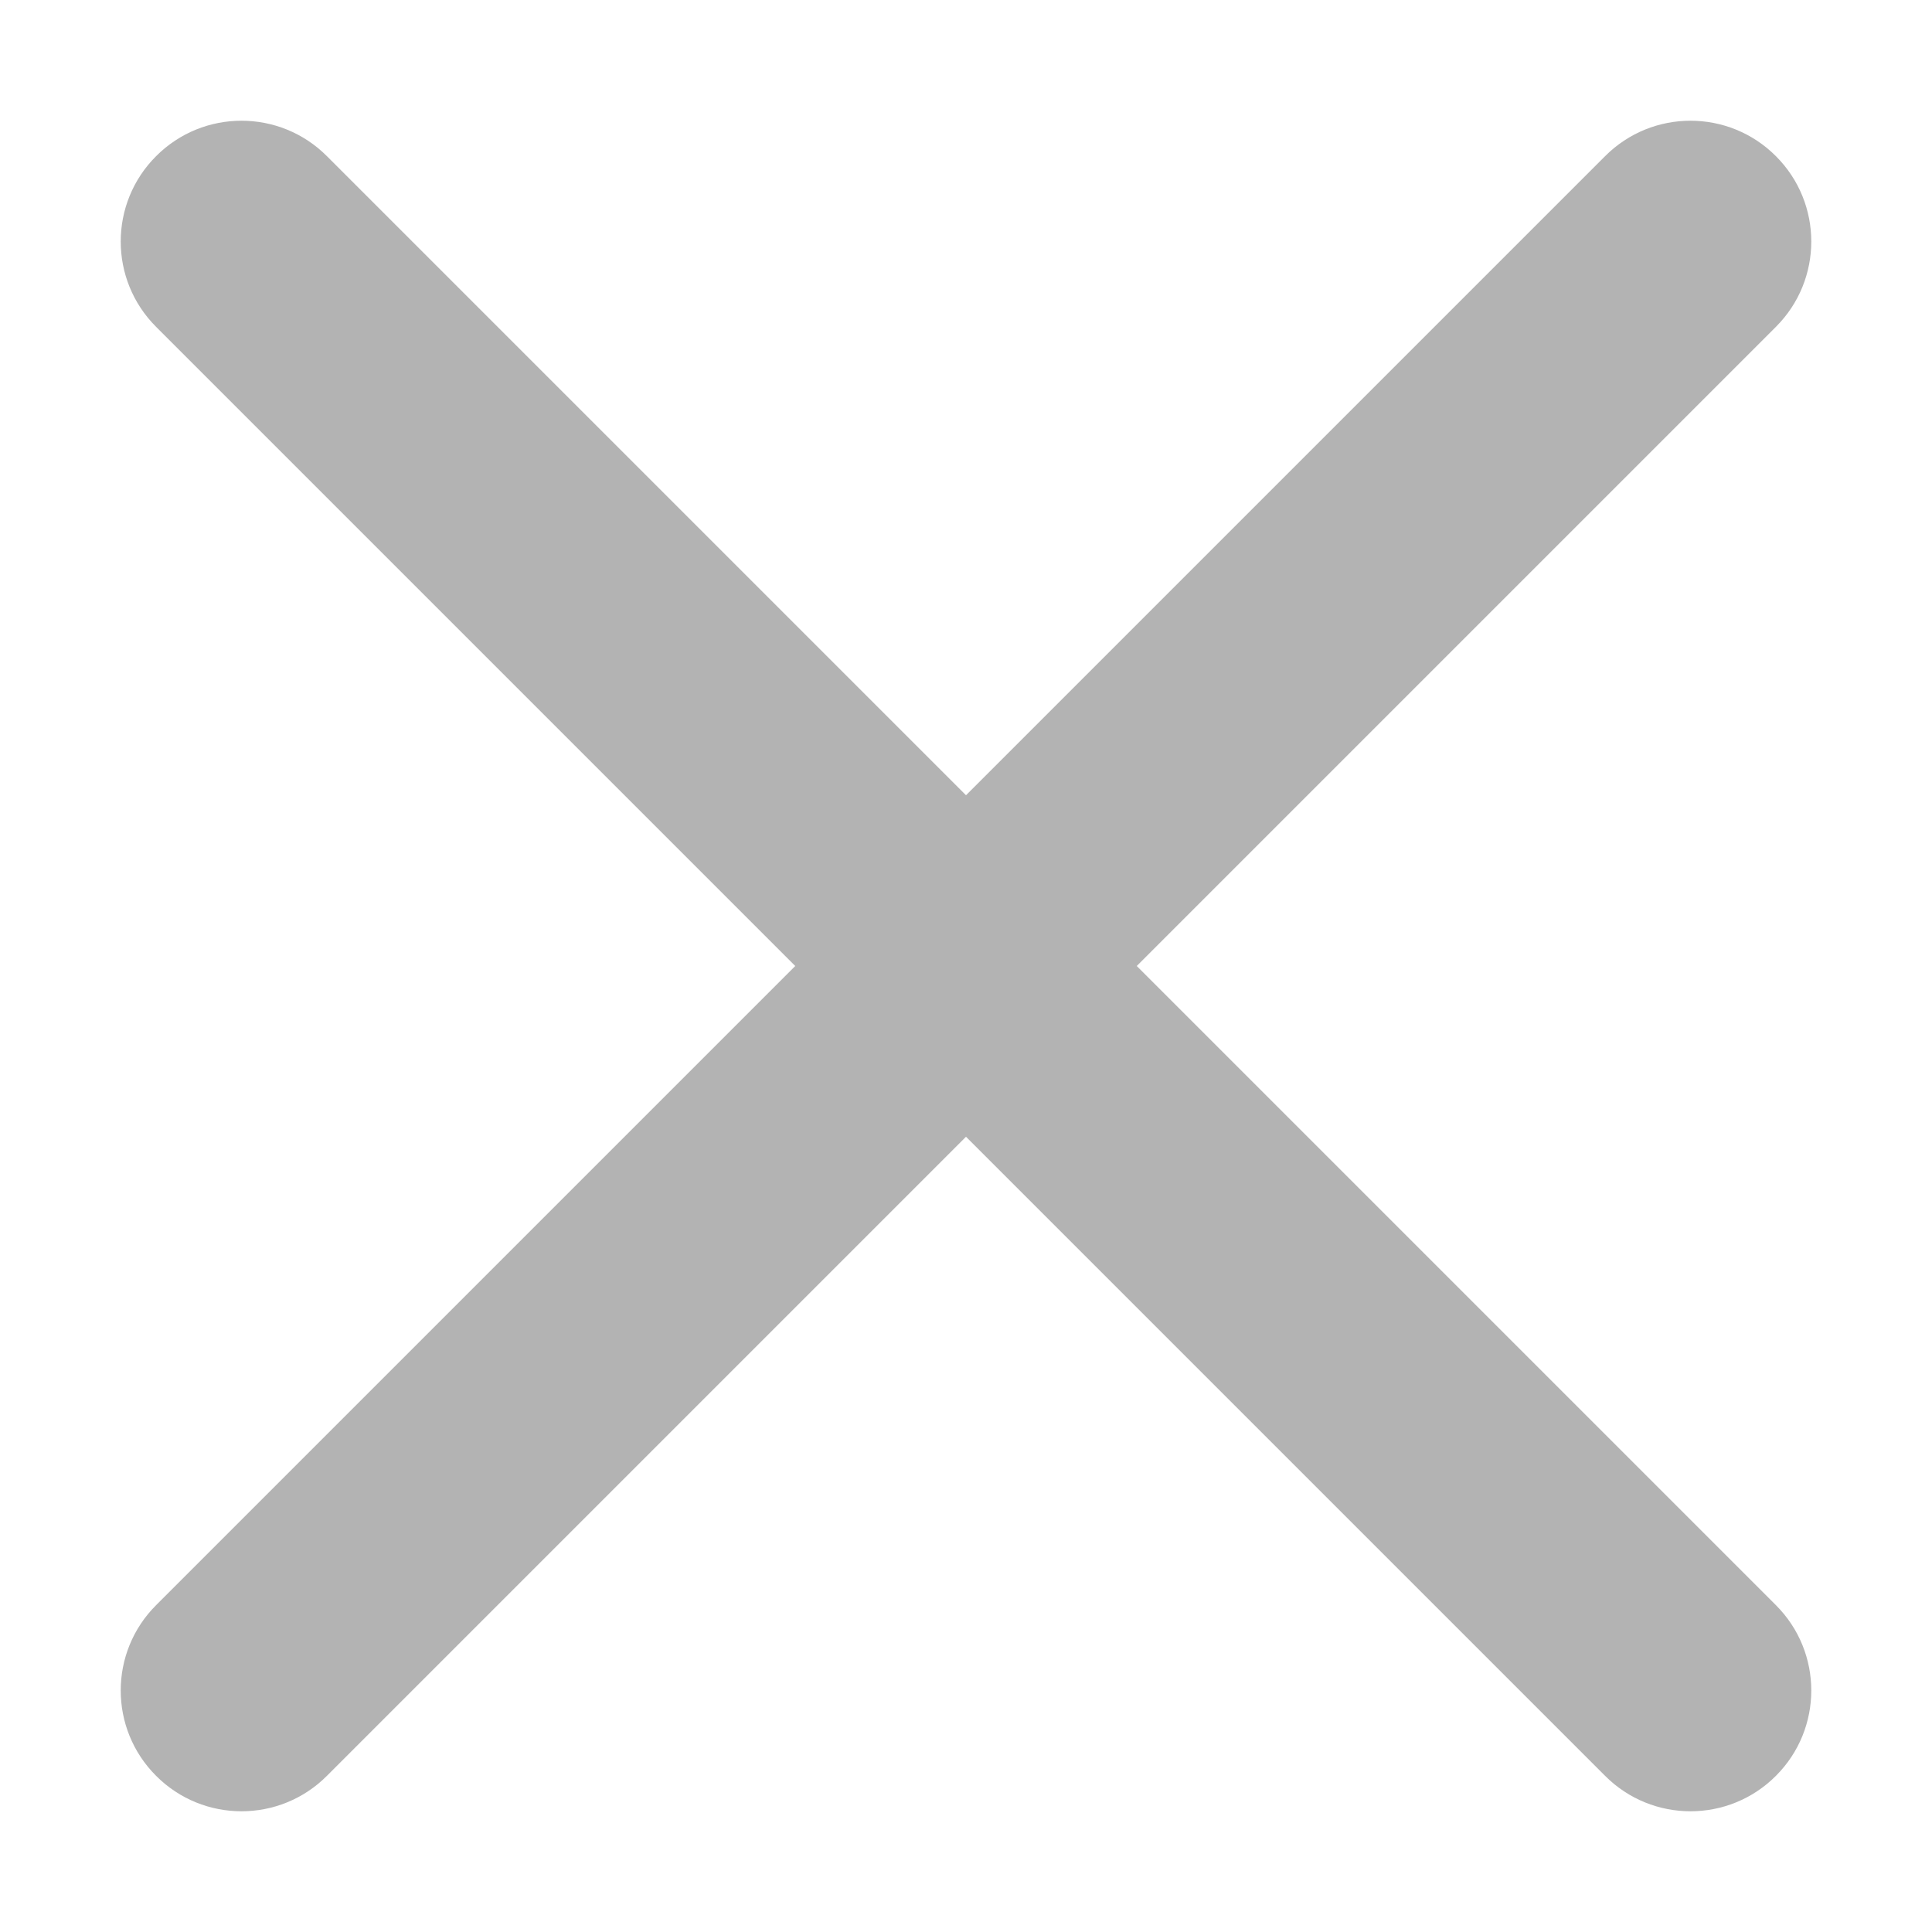
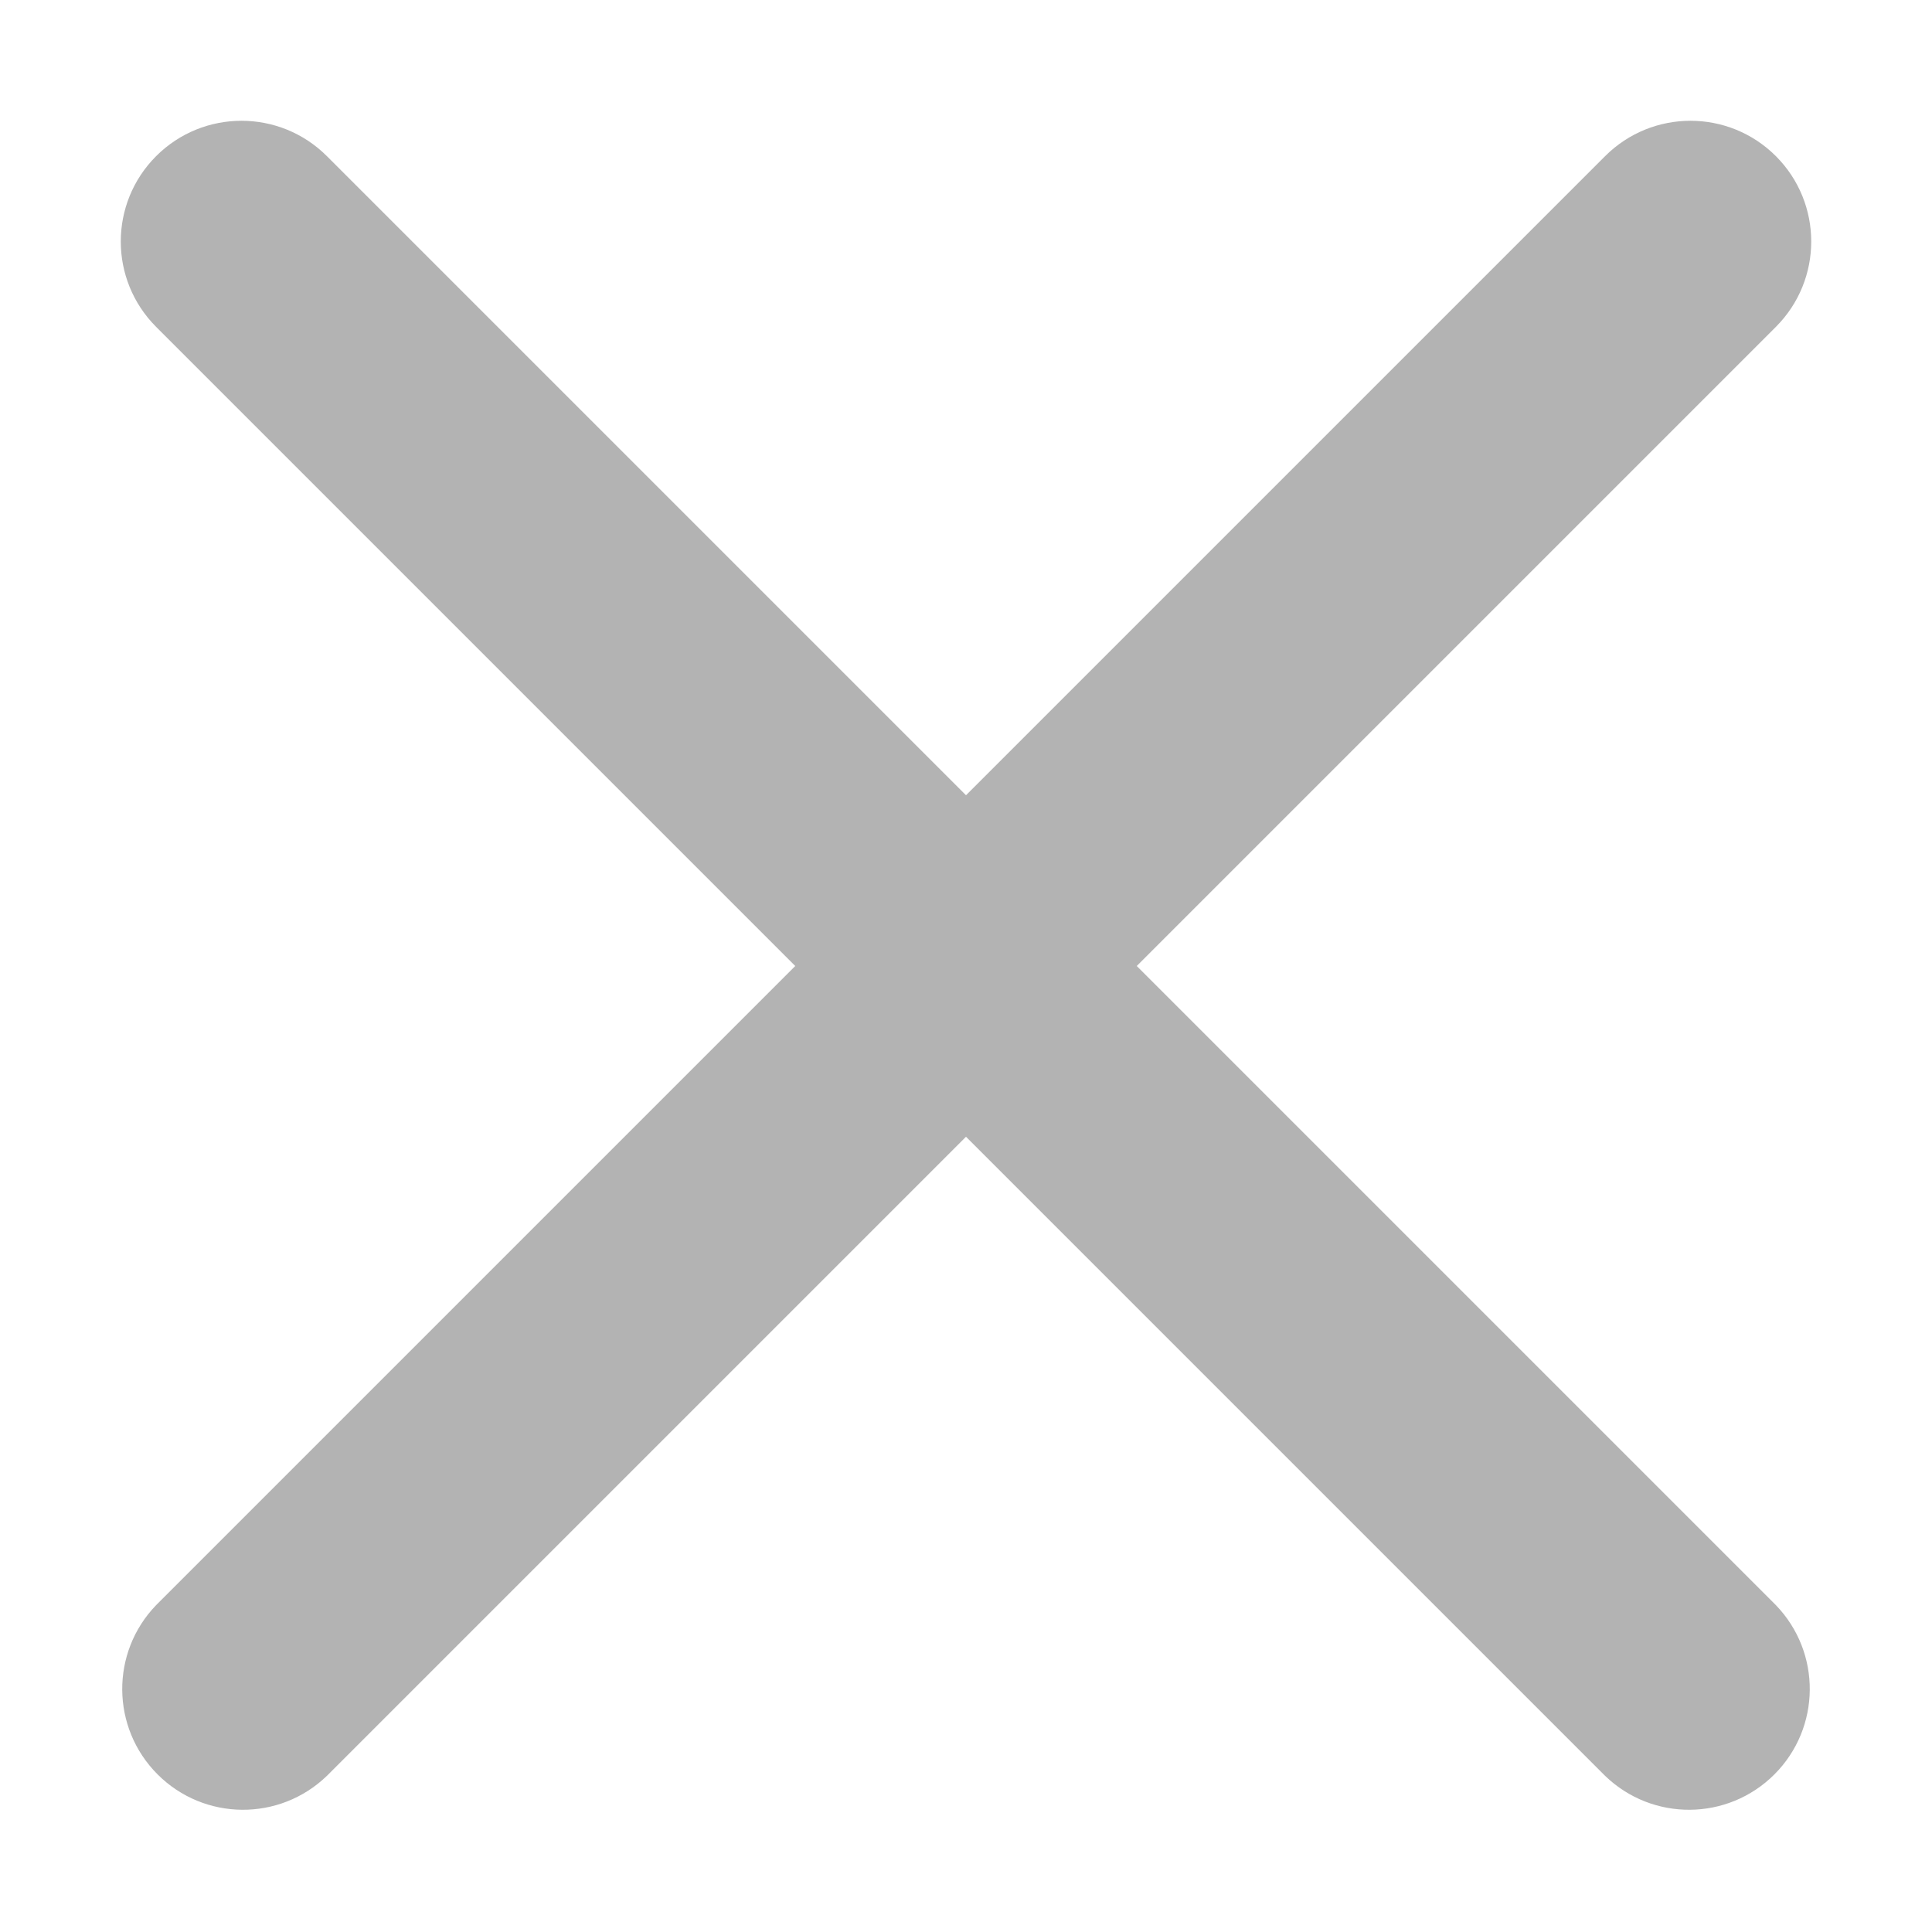
- <svg xmlns="http://www.w3.org/2000/svg" width="16" height="16" viewBox="0 0 16 16" fill="none">
-   <path fill-rule="evenodd" clip-rule="evenodd" d="M1.293 1.293C1.683 0.902 2.317 0.902 2.707 1.293L14.707 13.293C15.098 13.683 15.098 14.317 14.707 14.707C14.317 15.098 13.683 15.098 13.293 14.707L1.293 2.707C0.902 2.317 0.902 1.683 1.293 1.293Z" fill="#B3B3B3" />
-   <path fill-rule="evenodd" clip-rule="evenodd" d="M14.707 1.293C15.098 1.683 15.098 2.317 14.707 2.707L2.707 14.707C2.317 15.098 1.683 15.098 1.293 14.707C0.902 14.317 0.902 13.683 1.293 13.293L13.293 1.293C13.683 0.902 14.317 0.902 14.707 1.293Z" fill="#B3B3B3" />
+ <svg xmlns="http://www.w3.org/2000/svg" width="16" height="16">
+   <path fill="#B3B3B3" d="M1.293 1.293a1 1 0 0 1 1.414 0l12 12a1 1 0 0 1-1.414 1.414l-12-12a1 1 0 0 1 0-1.414z" />
+   <path fill="#B3B3B3" d="M14.707 1.293a1 1 0 0 1 0 1.414l-12 12a1 1 0 0 1-1.414-1.414l12-12a1 1 0 0 1 1.414 0z" />
</svg>
